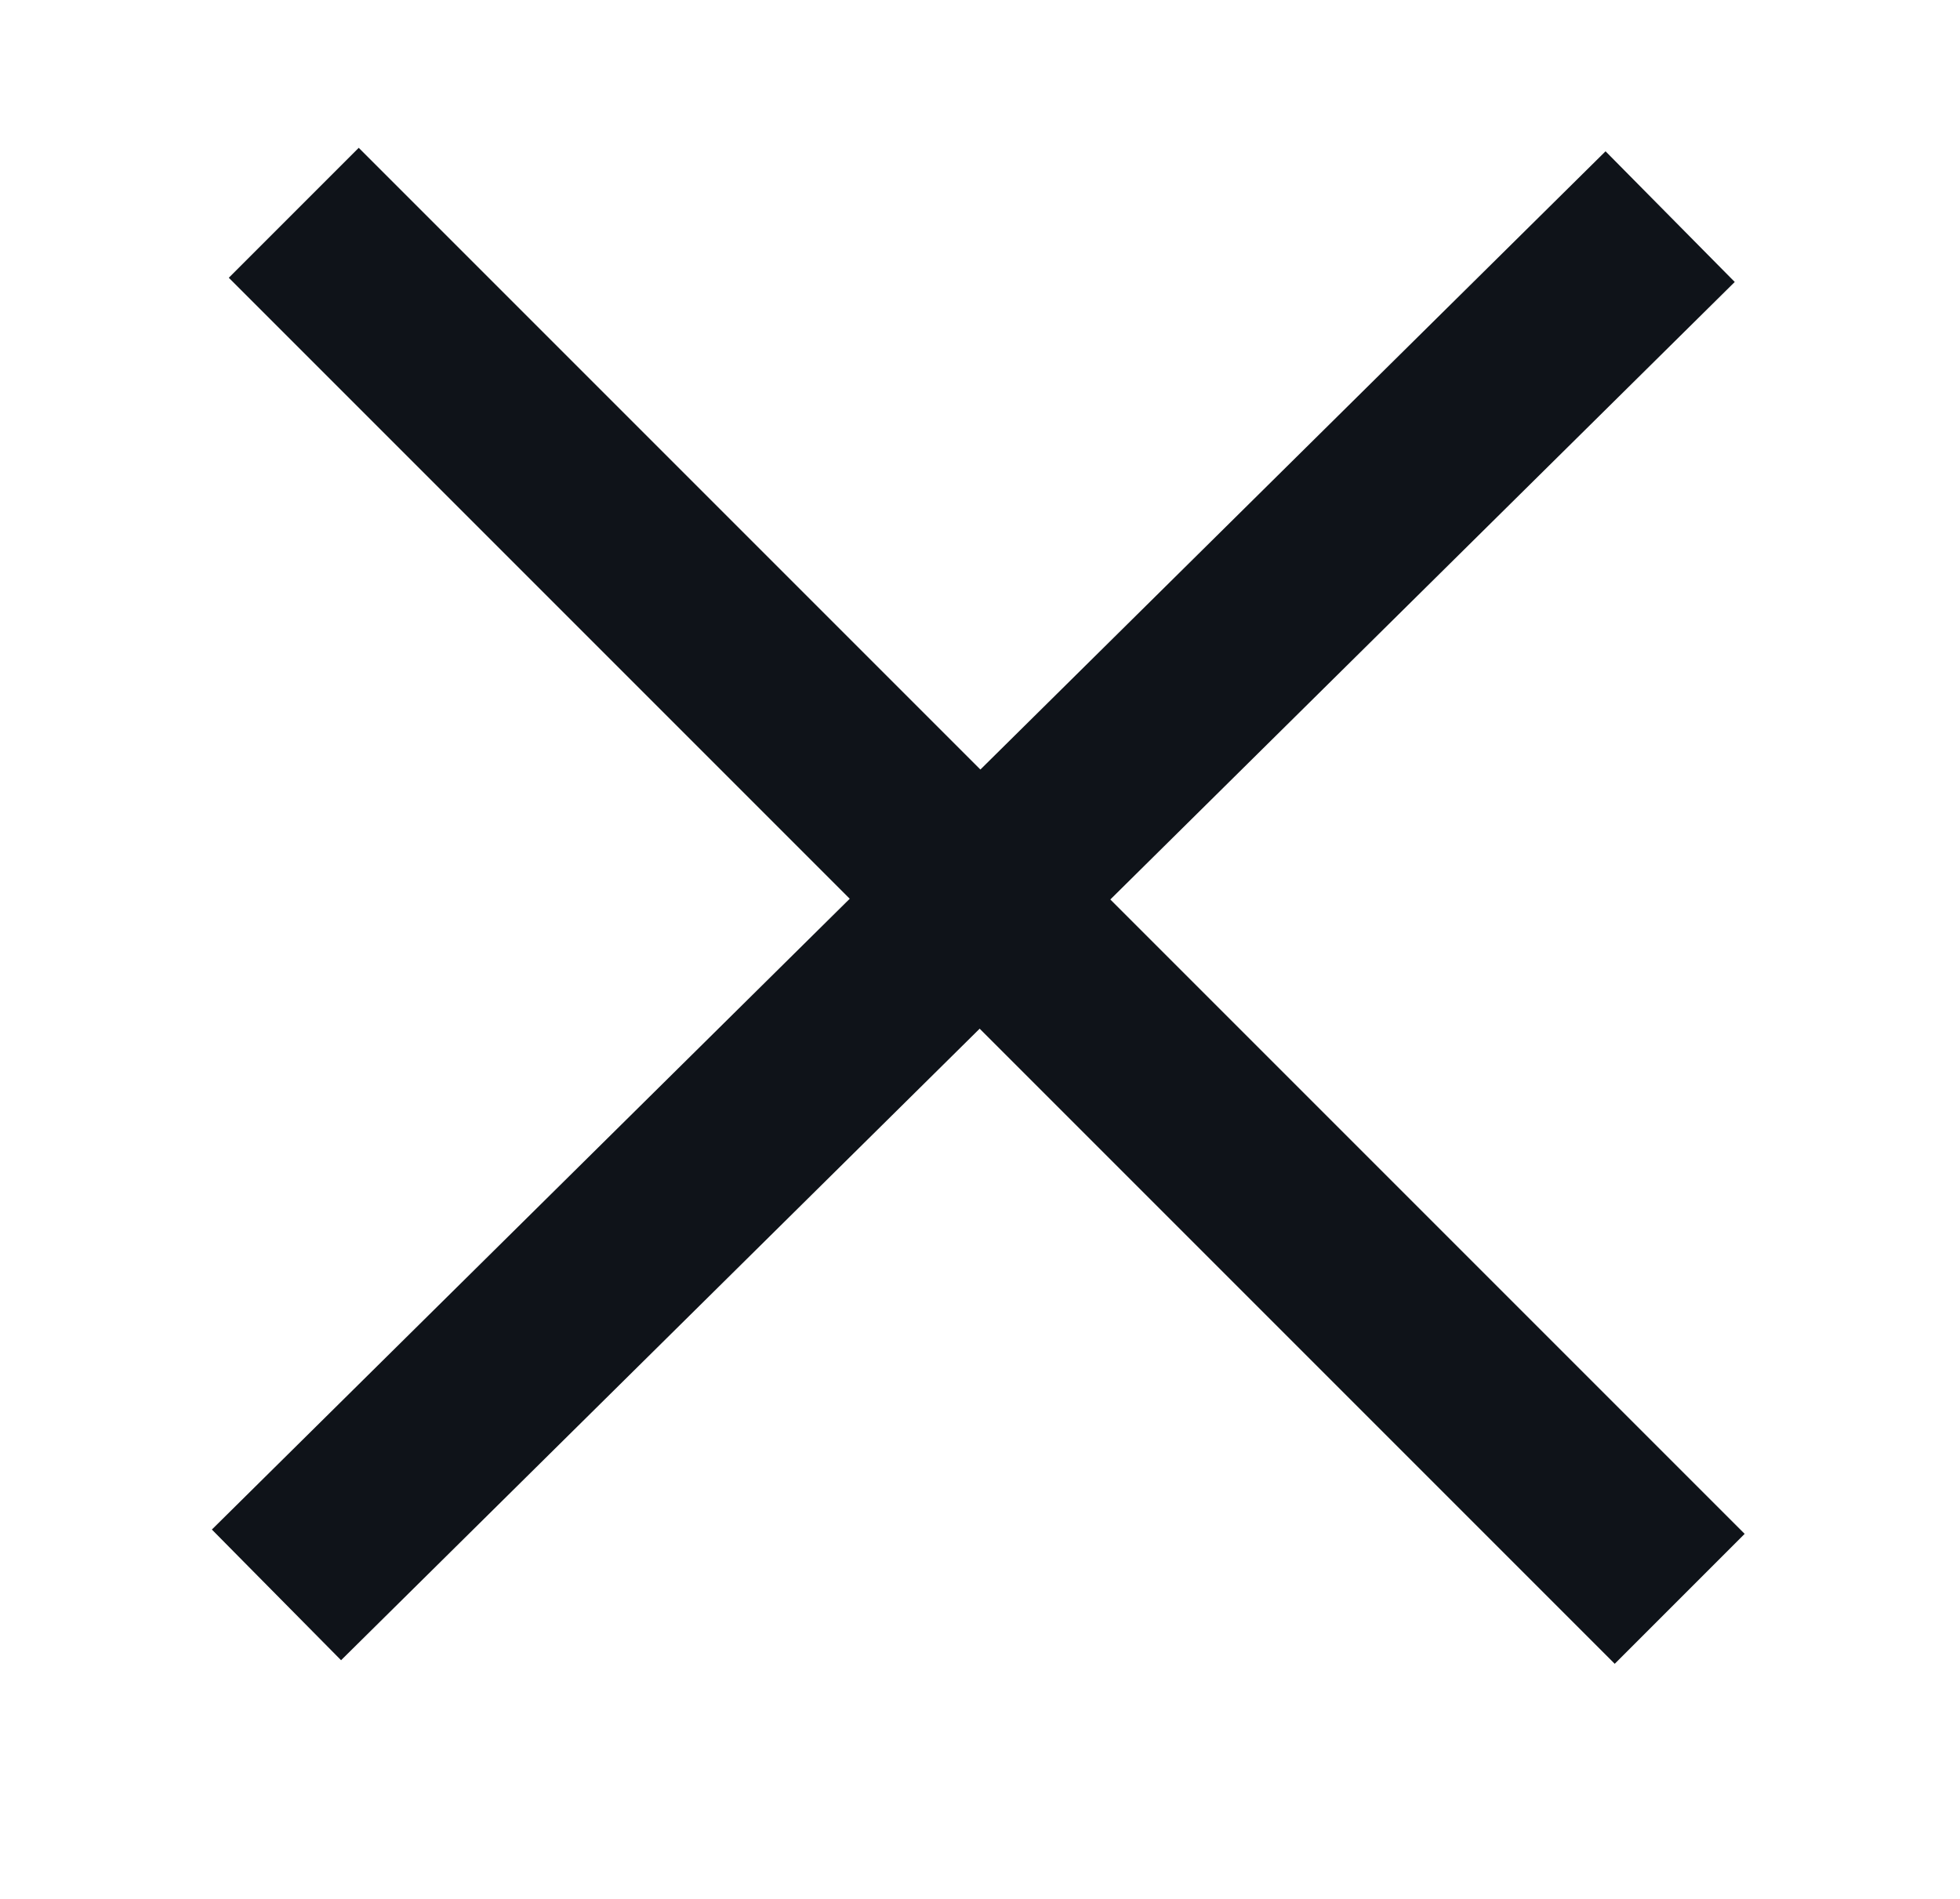
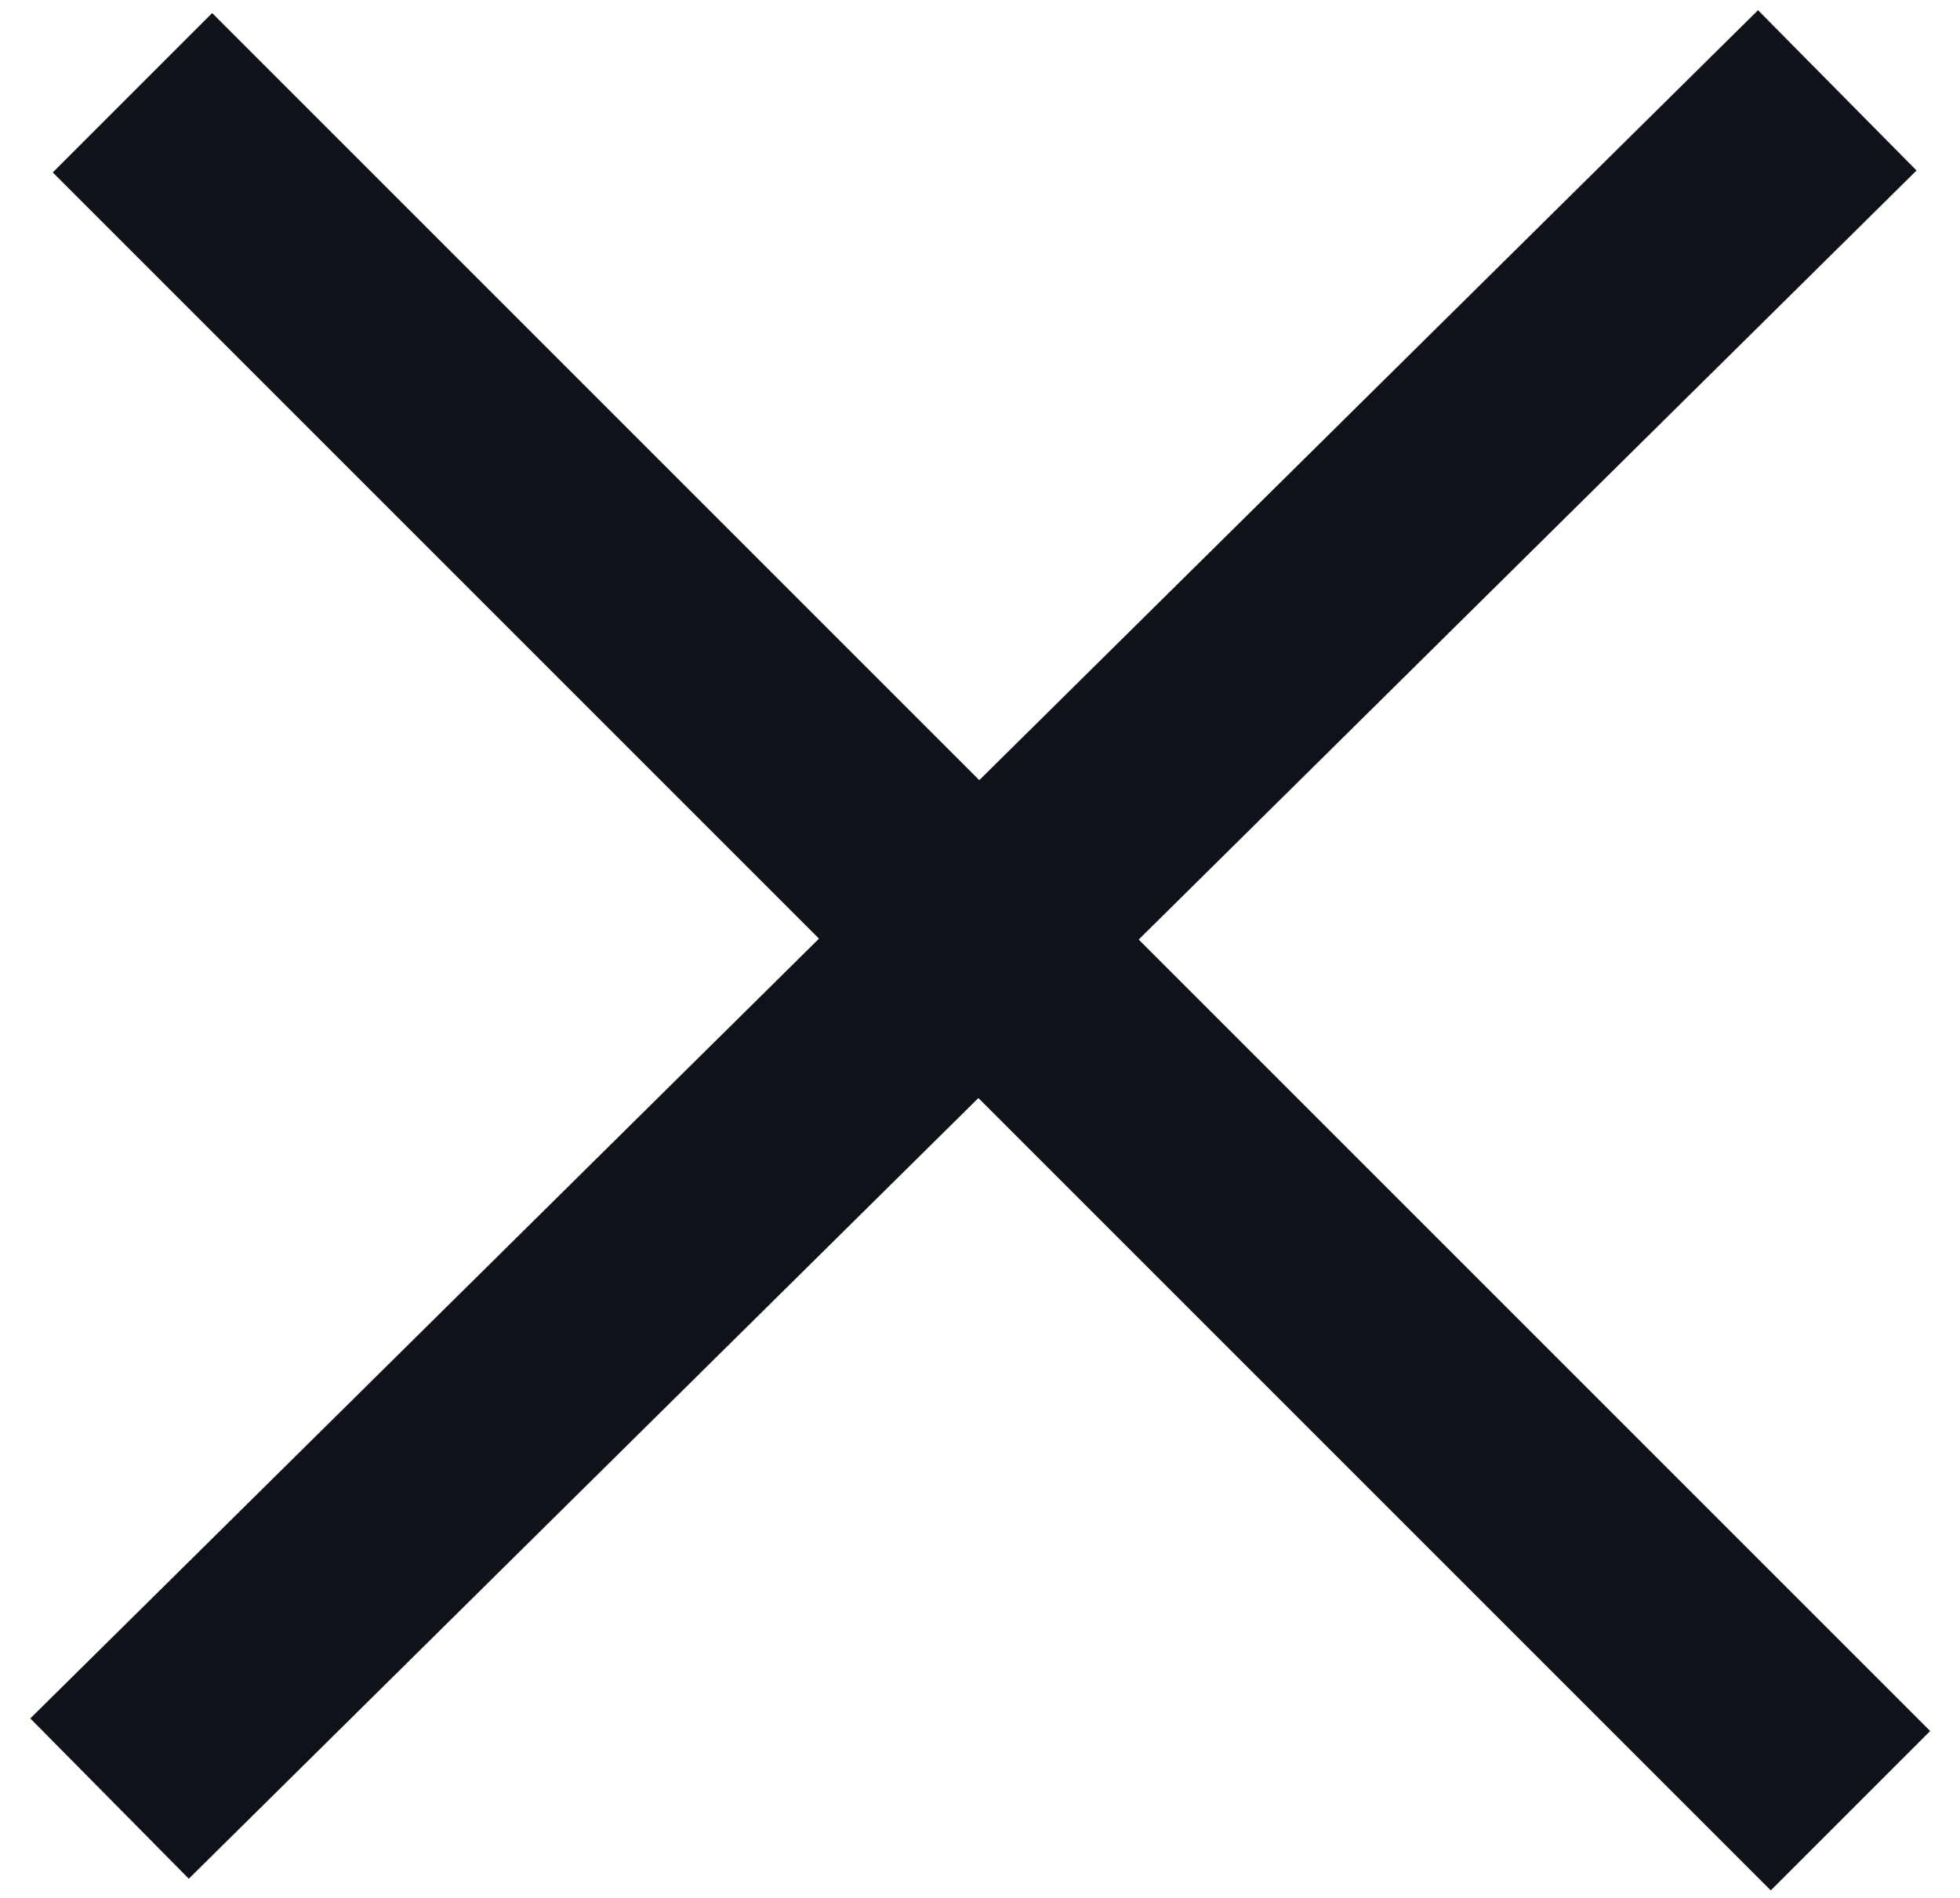
- <svg xmlns="http://www.w3.org/2000/svg" width="32" height="31" viewBox="0 0 32 31" fill="none">
-   <rect x="3.459" y="24.97" width="32" height="3" transform="rotate(-44.6789 3.45929 24.97)" fill="#0F1319" />
-   <rect x="5.857" y="2.413" width="32" height="3" transform="rotate(45 5.85669 2.41284)" fill="#0F1319" />
+ <svg xmlns="http://www.w3.org/2000/svg" version="1.1" id="Capa_1" x="0px" y="0px" viewBox="0 0 31.3 30.3" style="enable-background:new 0 0 31.3 30.3;" xml:space="preserve">
+   <style type="text/css">
+ 	.st0{fill:#0F1319;}
+ </style>
+   <g>
+     <rect x="-3.8" y="13.3" transform="matrix(0.7111 -0.7031 0.7031 0.7111 -6.1651 15.3137)" class="st0" width="38.8" height="3.6" />
+     <rect x="14" y="-4.2" transform="matrix(0.7071 -0.7071 0.7071 0.7071 -6.0869 15.6232)" class="st0" width="3.6" height="38.8" />
+   </g>
</svg>
